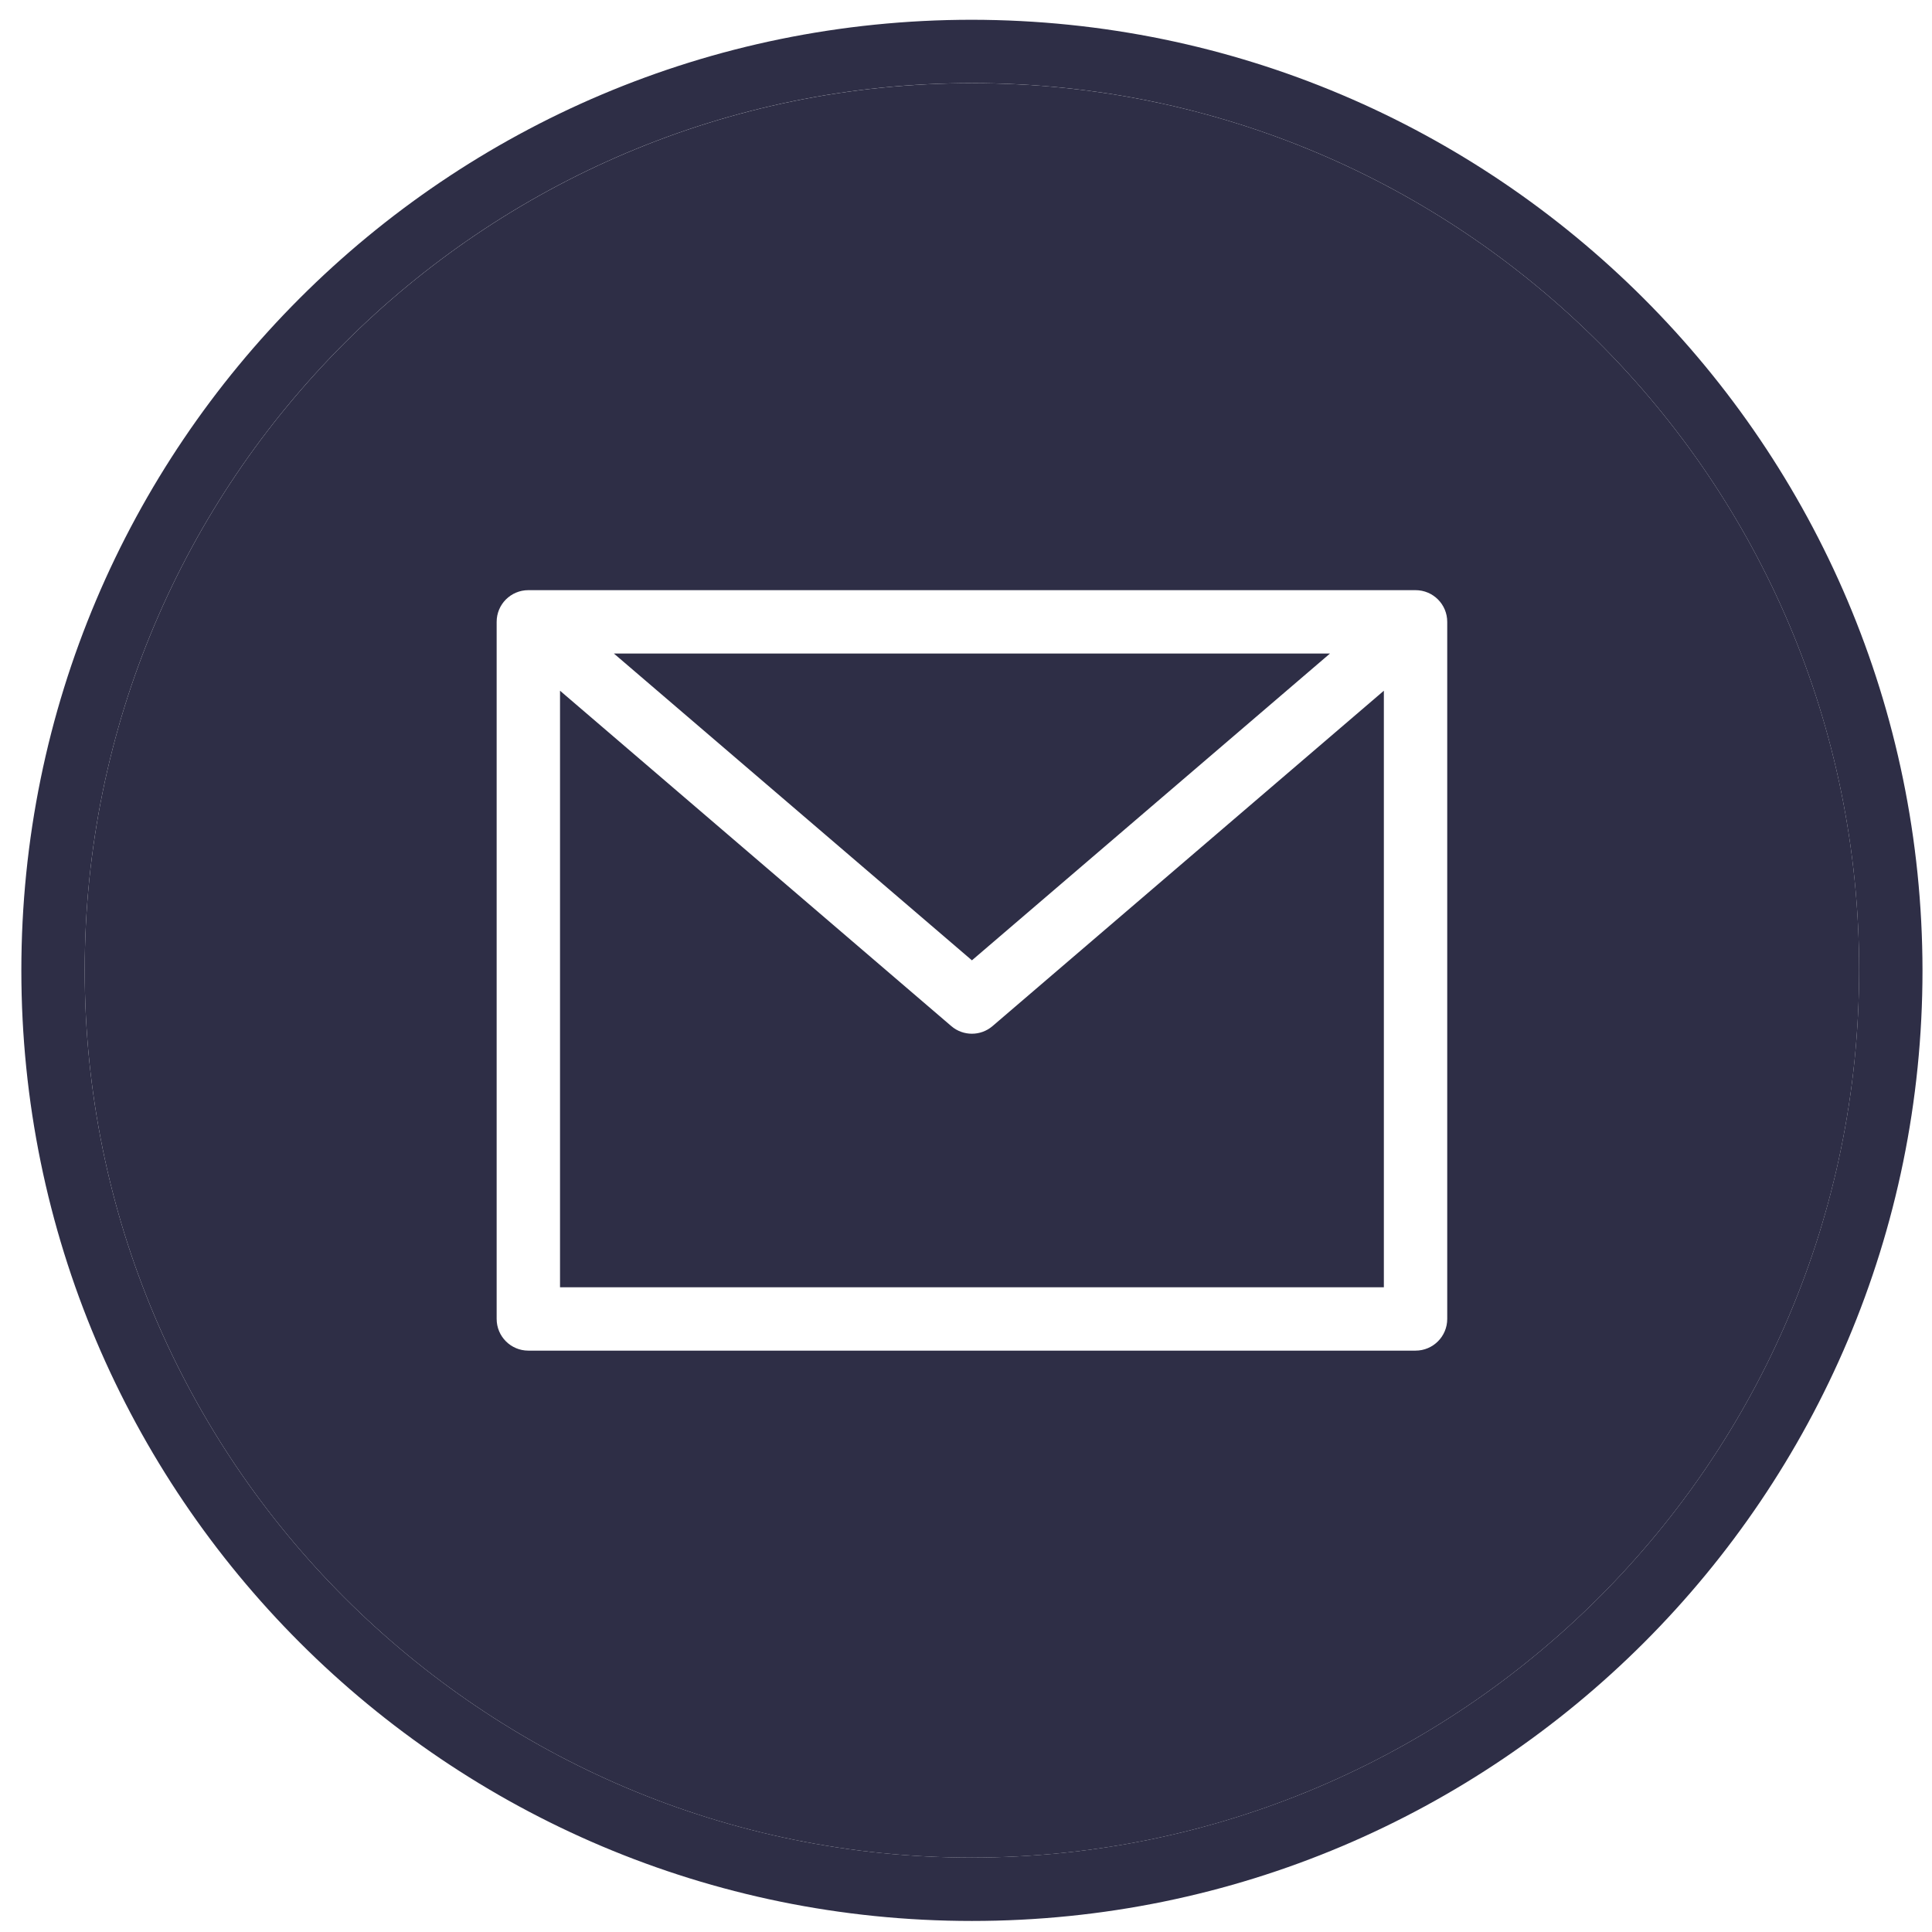
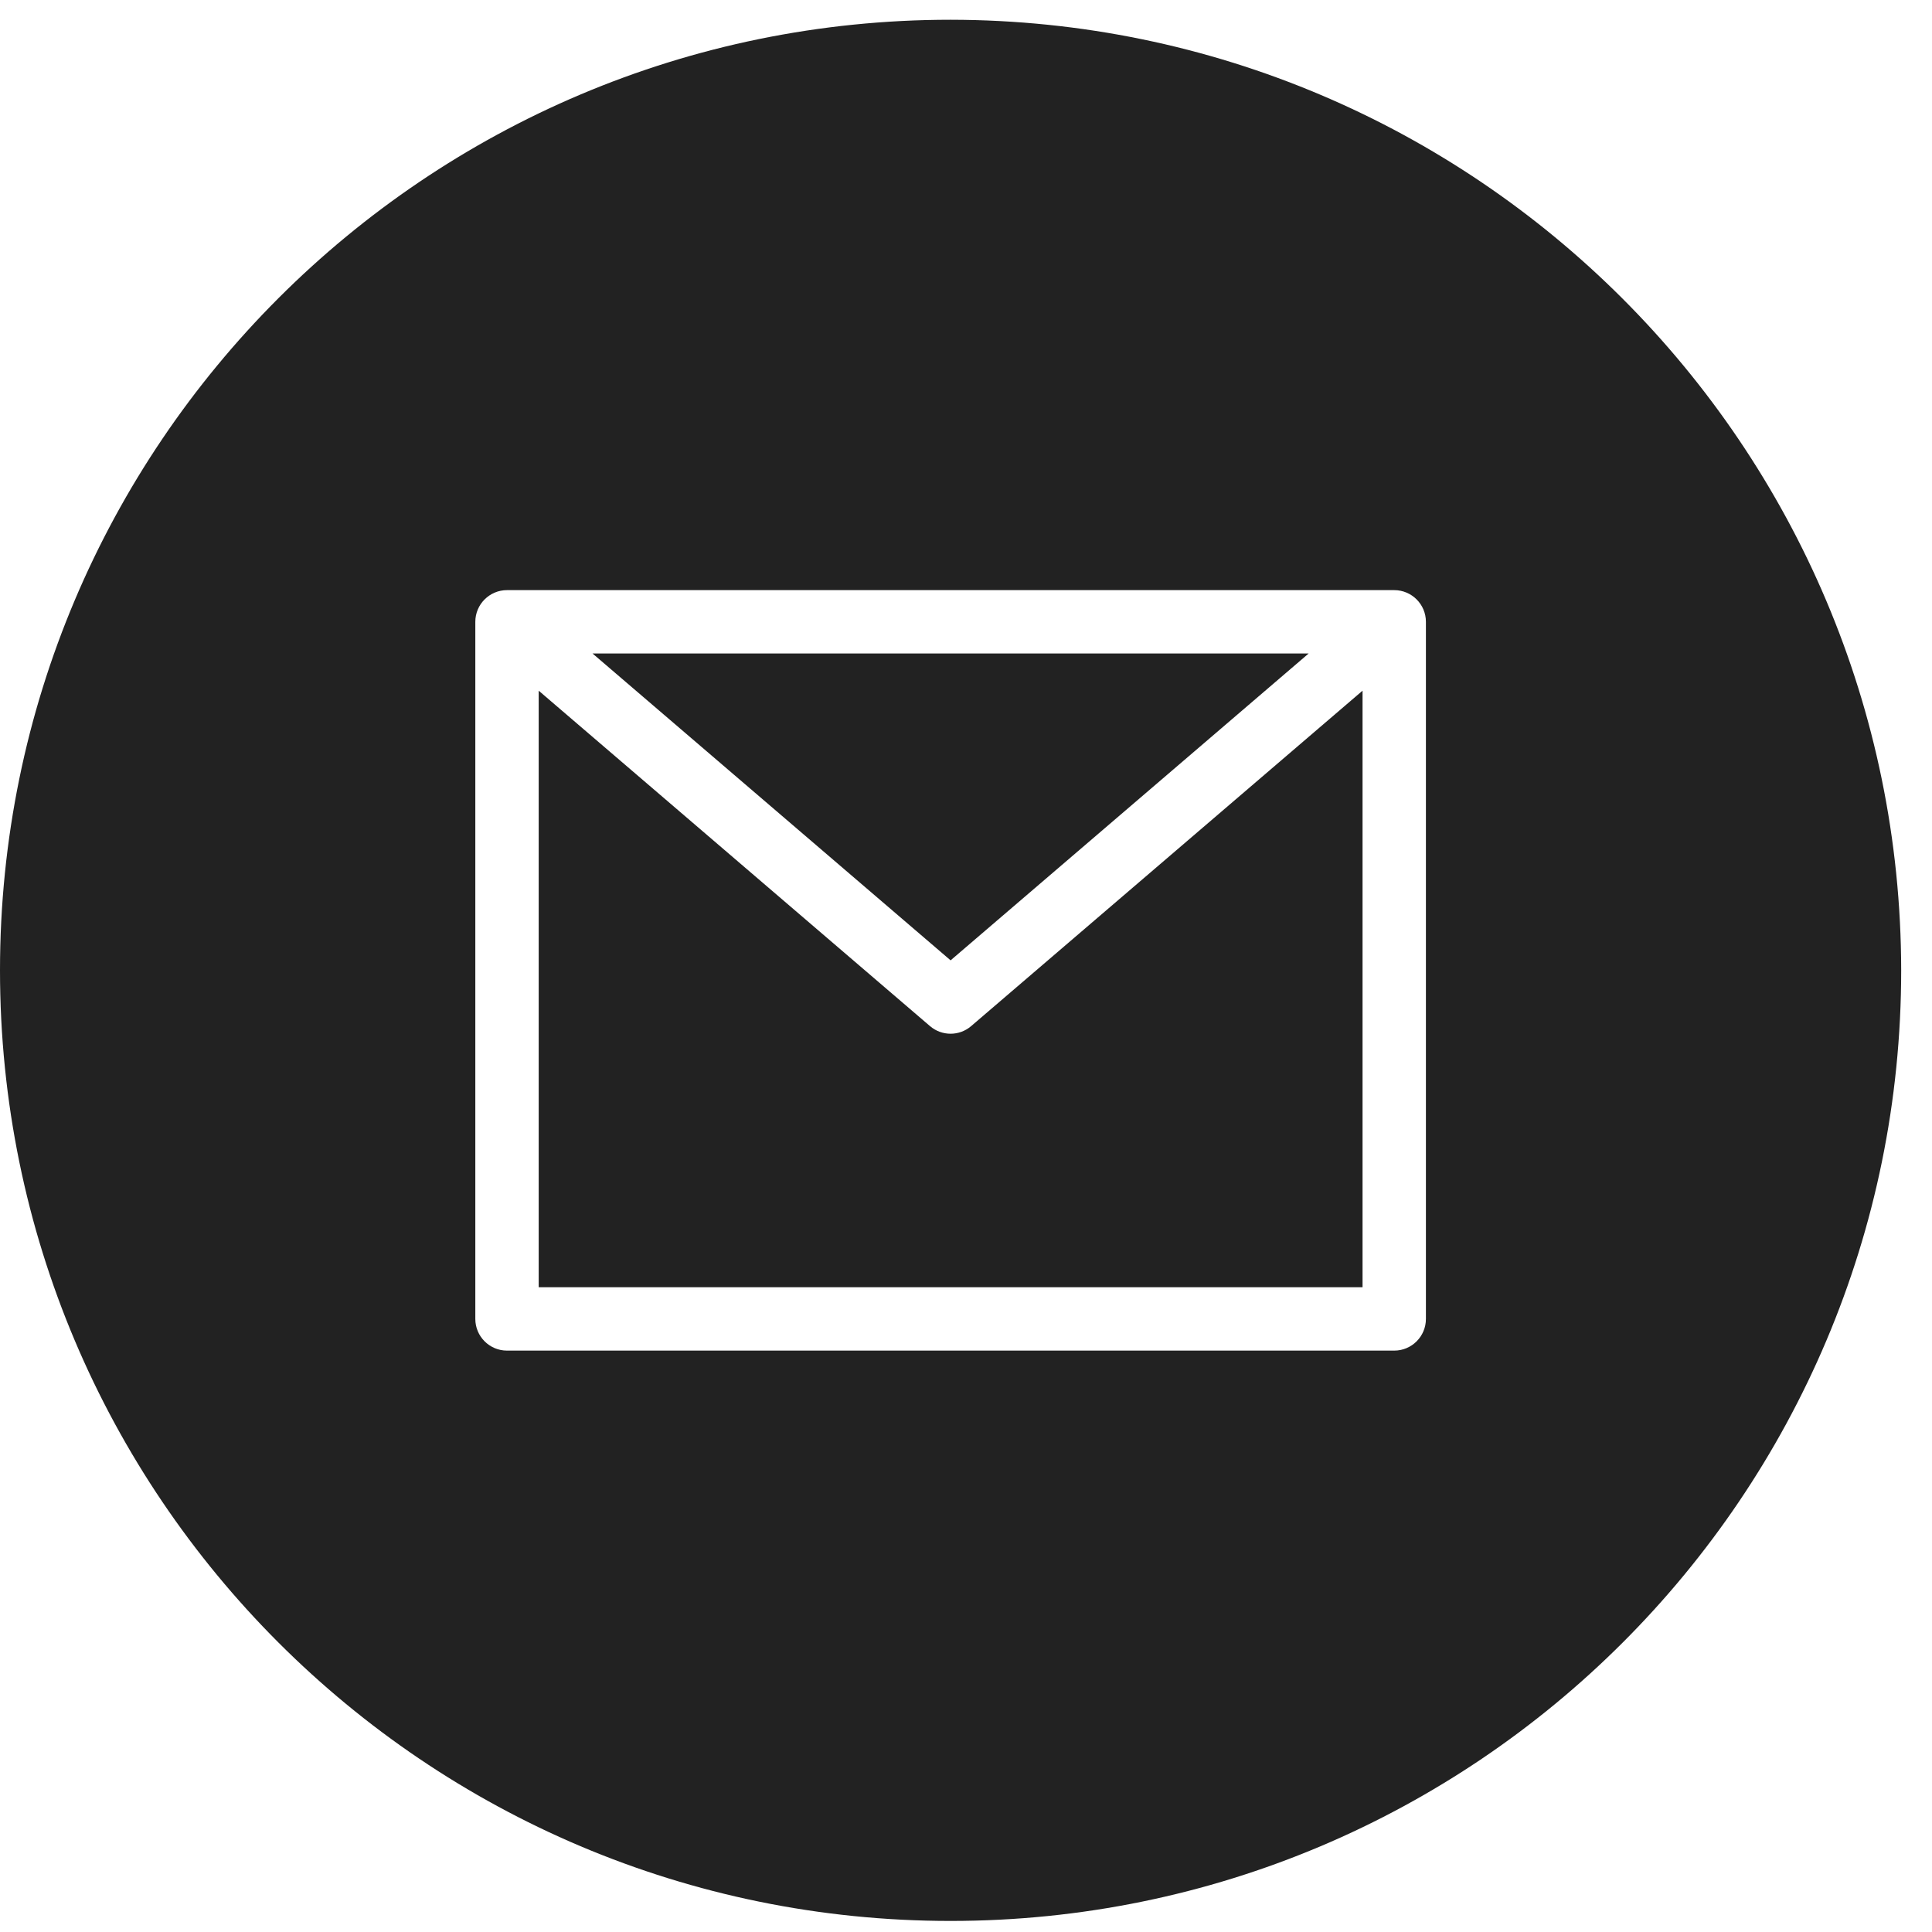
- <svg xmlns="http://www.w3.org/2000/svg" width="60" height="60" viewBox="0 0 60 60" fill="none">
-   <path fill-rule="evenodd" clip-rule="evenodd" d="M30.185 57.69C14.967 57.69 2.631 45.353 2.631 30.136C2.631 14.919 14.967 2.583 30.185 2.583C45.402 2.583 57.738 14.919 57.738 30.136C57.721 45.346 45.395 57.672 30.185 57.69ZM16.408 18.328H43.961C44.505 18.328 44.945 18.768 44.945 19.312V40.961C44.945 41.504 44.505 41.945 43.961 41.945H16.408C15.864 41.945 15.424 41.504 15.424 40.961V19.312C15.424 18.768 15.864 18.328 16.408 18.328ZM30.184 29.824L41.304 20.296H19.065L30.184 29.824ZM17.392 21.451V39.977H42.977V21.451L30.823 31.867C30.455 32.182 29.912 32.182 29.544 31.867L17.392 21.451Z" fill="#2E2E46" />
-   <path d="M30.184 0.614C13.88 0.614 0.663 13.832 0.663 30.136C0.663 46.44 13.88 59.657 30.184 59.657C46.488 59.657 59.705 46.44 59.705 30.136C59.687 13.839 46.48 0.633 30.184 0.614ZM30.184 57.689C14.967 57.689 2.631 45.353 2.631 30.136C2.631 14.918 14.967 2.582 30.184 2.582C45.401 2.582 57.737 14.918 57.737 30.136C57.72 45.346 45.394 57.672 30.184 57.689Z" fill="#2E2E46" />
+ <svg xmlns="http://www.w3.org/2000/svg" width="40" height="40" viewBox="0 0 40 40" fill="none">
+   <path d="M27.094 13.53L19.681 19.883L12.268 13.53H27.094Z" fill="#222222" />
+   <path d="M11.153 26.651V14.3L19.254 21.244C19.5 21.455 19.862 21.455 20.107 21.244L28.21 14.3V26.651H11.153Z" fill="#222222" />
+   <path fill-rule="evenodd" clip-rule="evenodd" d="M0 20.09C0 9.221 8.812 0.409 19.681 0.409C30.545 0.422 39.35 9.226 39.362 20.09C39.362 30.96 30.55 39.771 19.681 39.771C8.812 39.771 0 30.96 0 20.09ZM28.866 12.218H10.497C10.135 12.218 9.841 12.512 9.841 12.874V27.307C9.841 27.669 10.135 27.963 10.497 27.963H28.866C29.228 27.963 29.522 27.669 29.522 27.307V12.874C29.522 12.512 29.228 12.218 28.866 12.218Z" fill="#222222" />
</svg>
